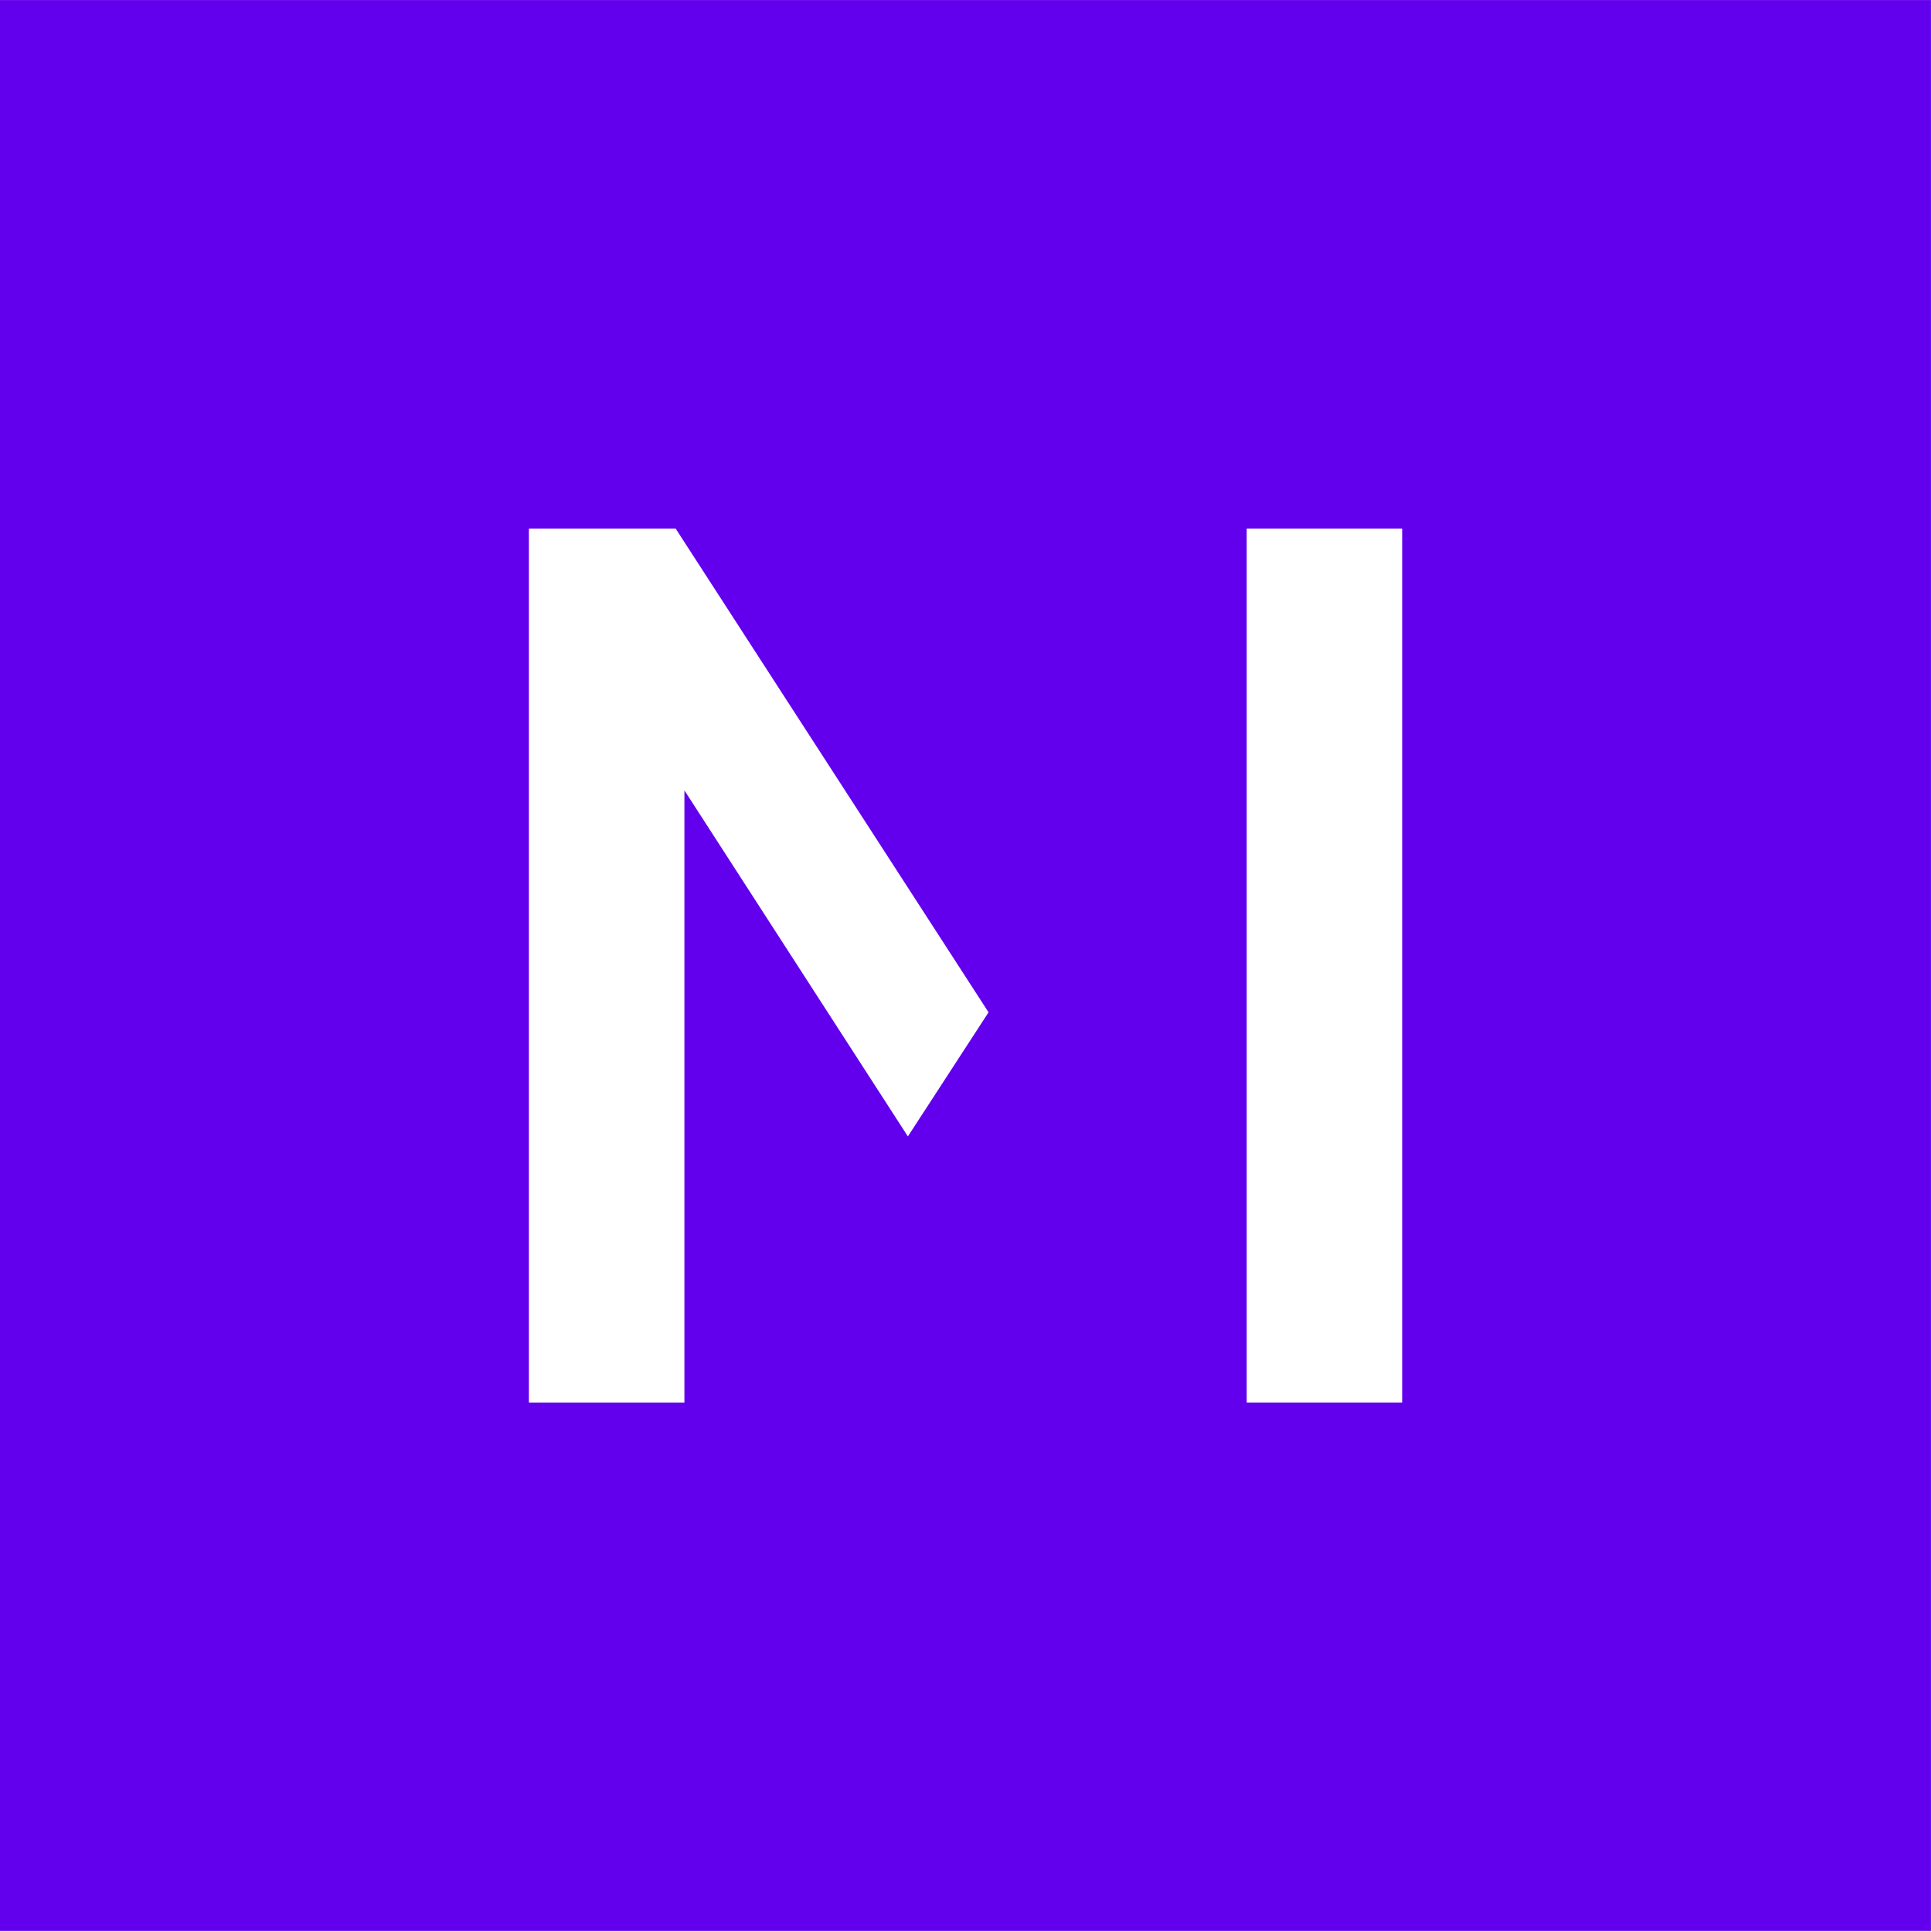
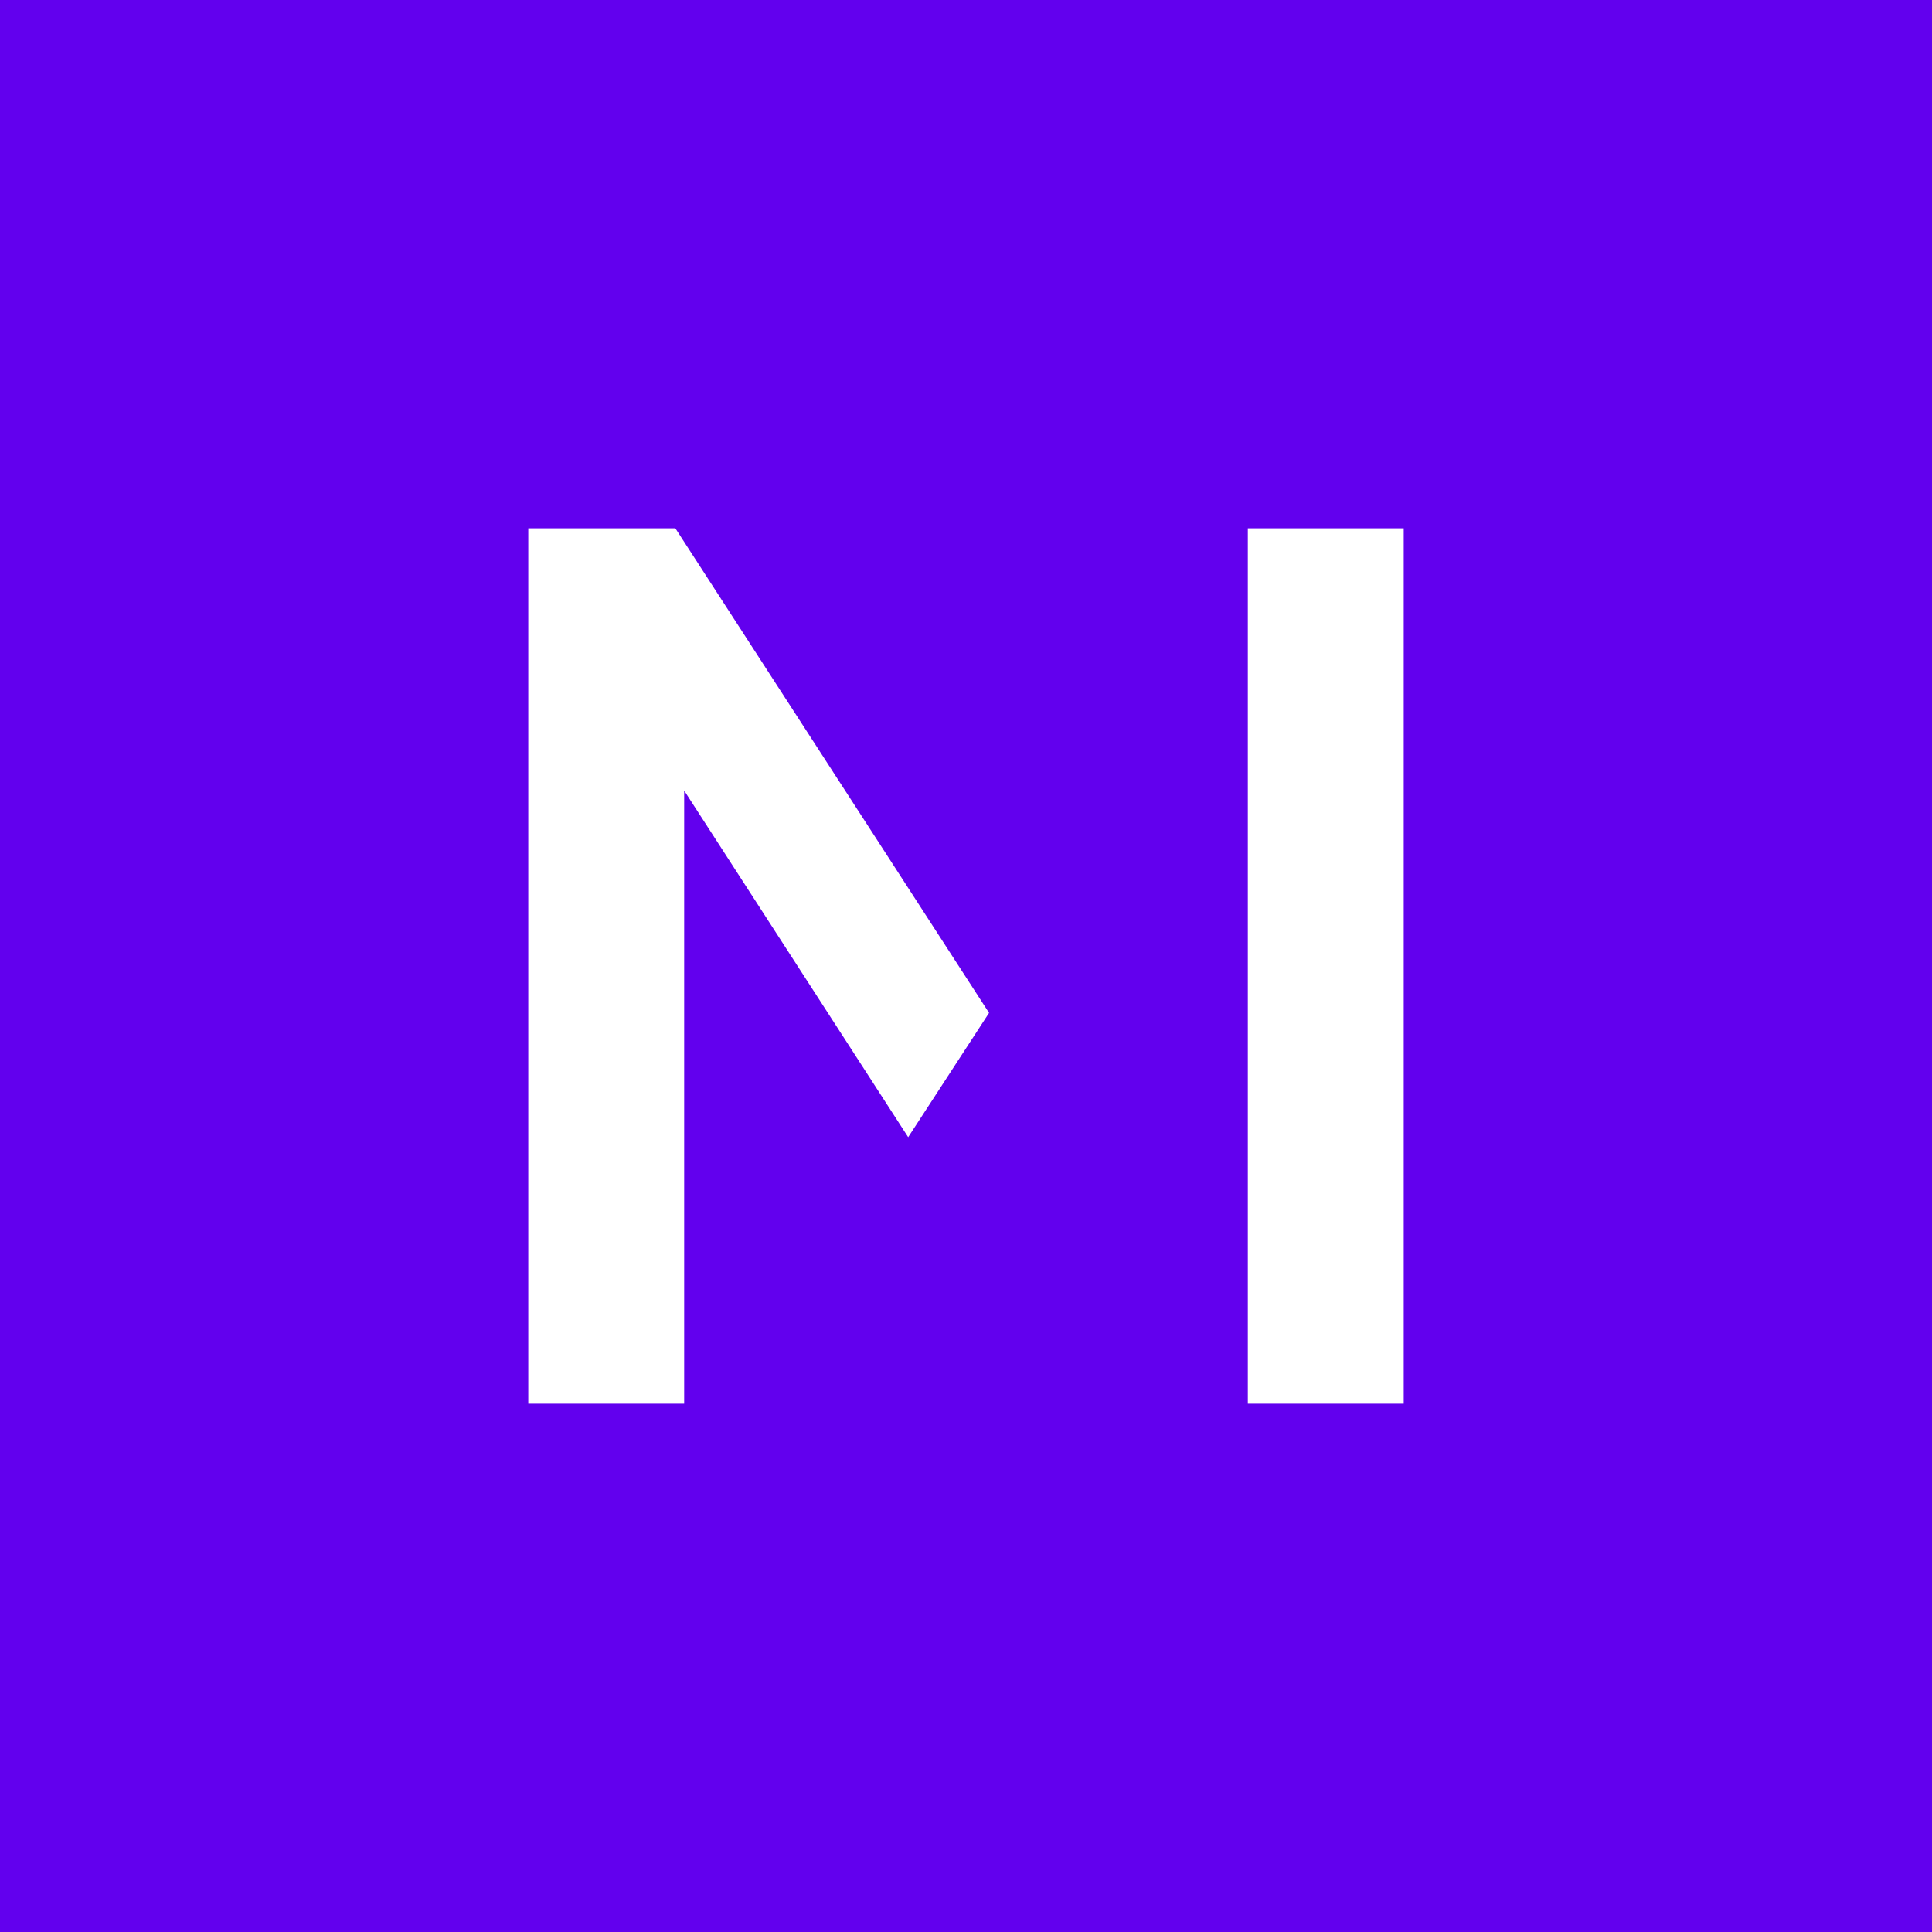
- <svg xmlns="http://www.w3.org/2000/svg" clip-rule="evenodd" fill-rule="evenodd" stroke-linejoin="round" stroke-miterlimit="2" viewBox="0 0 839 839">
-   <clipPath id="a">
-     <path clip-rule="evenodd" d="m0 0h201.26v201.26h-201.26z" />
-   </clipPath>
-   <g clip-path="url(#a)" transform="scale(4.16675 4.16667)">
-     <path d="m911.21-15.328h942.512v889.771h-942.512z" fill="#6200ee" transform="matrix(.213536 0 0 .226197 -194.576 3.47292)" />
-     <g fill="#fff">
-       <path d="m0-91.088 32.613 50.421-8.407 12.934-23.29-36.064v63.797h-16.207v-91.088z" transform="translate(70.4142 146.174)" />
-       <path d="m129.93 55.086h16.207v91.088h-16.207z" transform="matrix(-1 0 0 1 276.067 0)" />
-     </g>
+ <svg xmlns="http://www.w3.org/2000/svg" viewBox="0 0 512 512">
+   <g fill="none">
+     <path d="M0 0h512v512H0z" fill="#6200ee" />
+     <path d="M178.978 140l83.132 128.422-21.43 32.942-59.367-91.854V372H140V140zM372 140h-41.313v232H372z" fill="#fff" />
  </g>
</svg>
